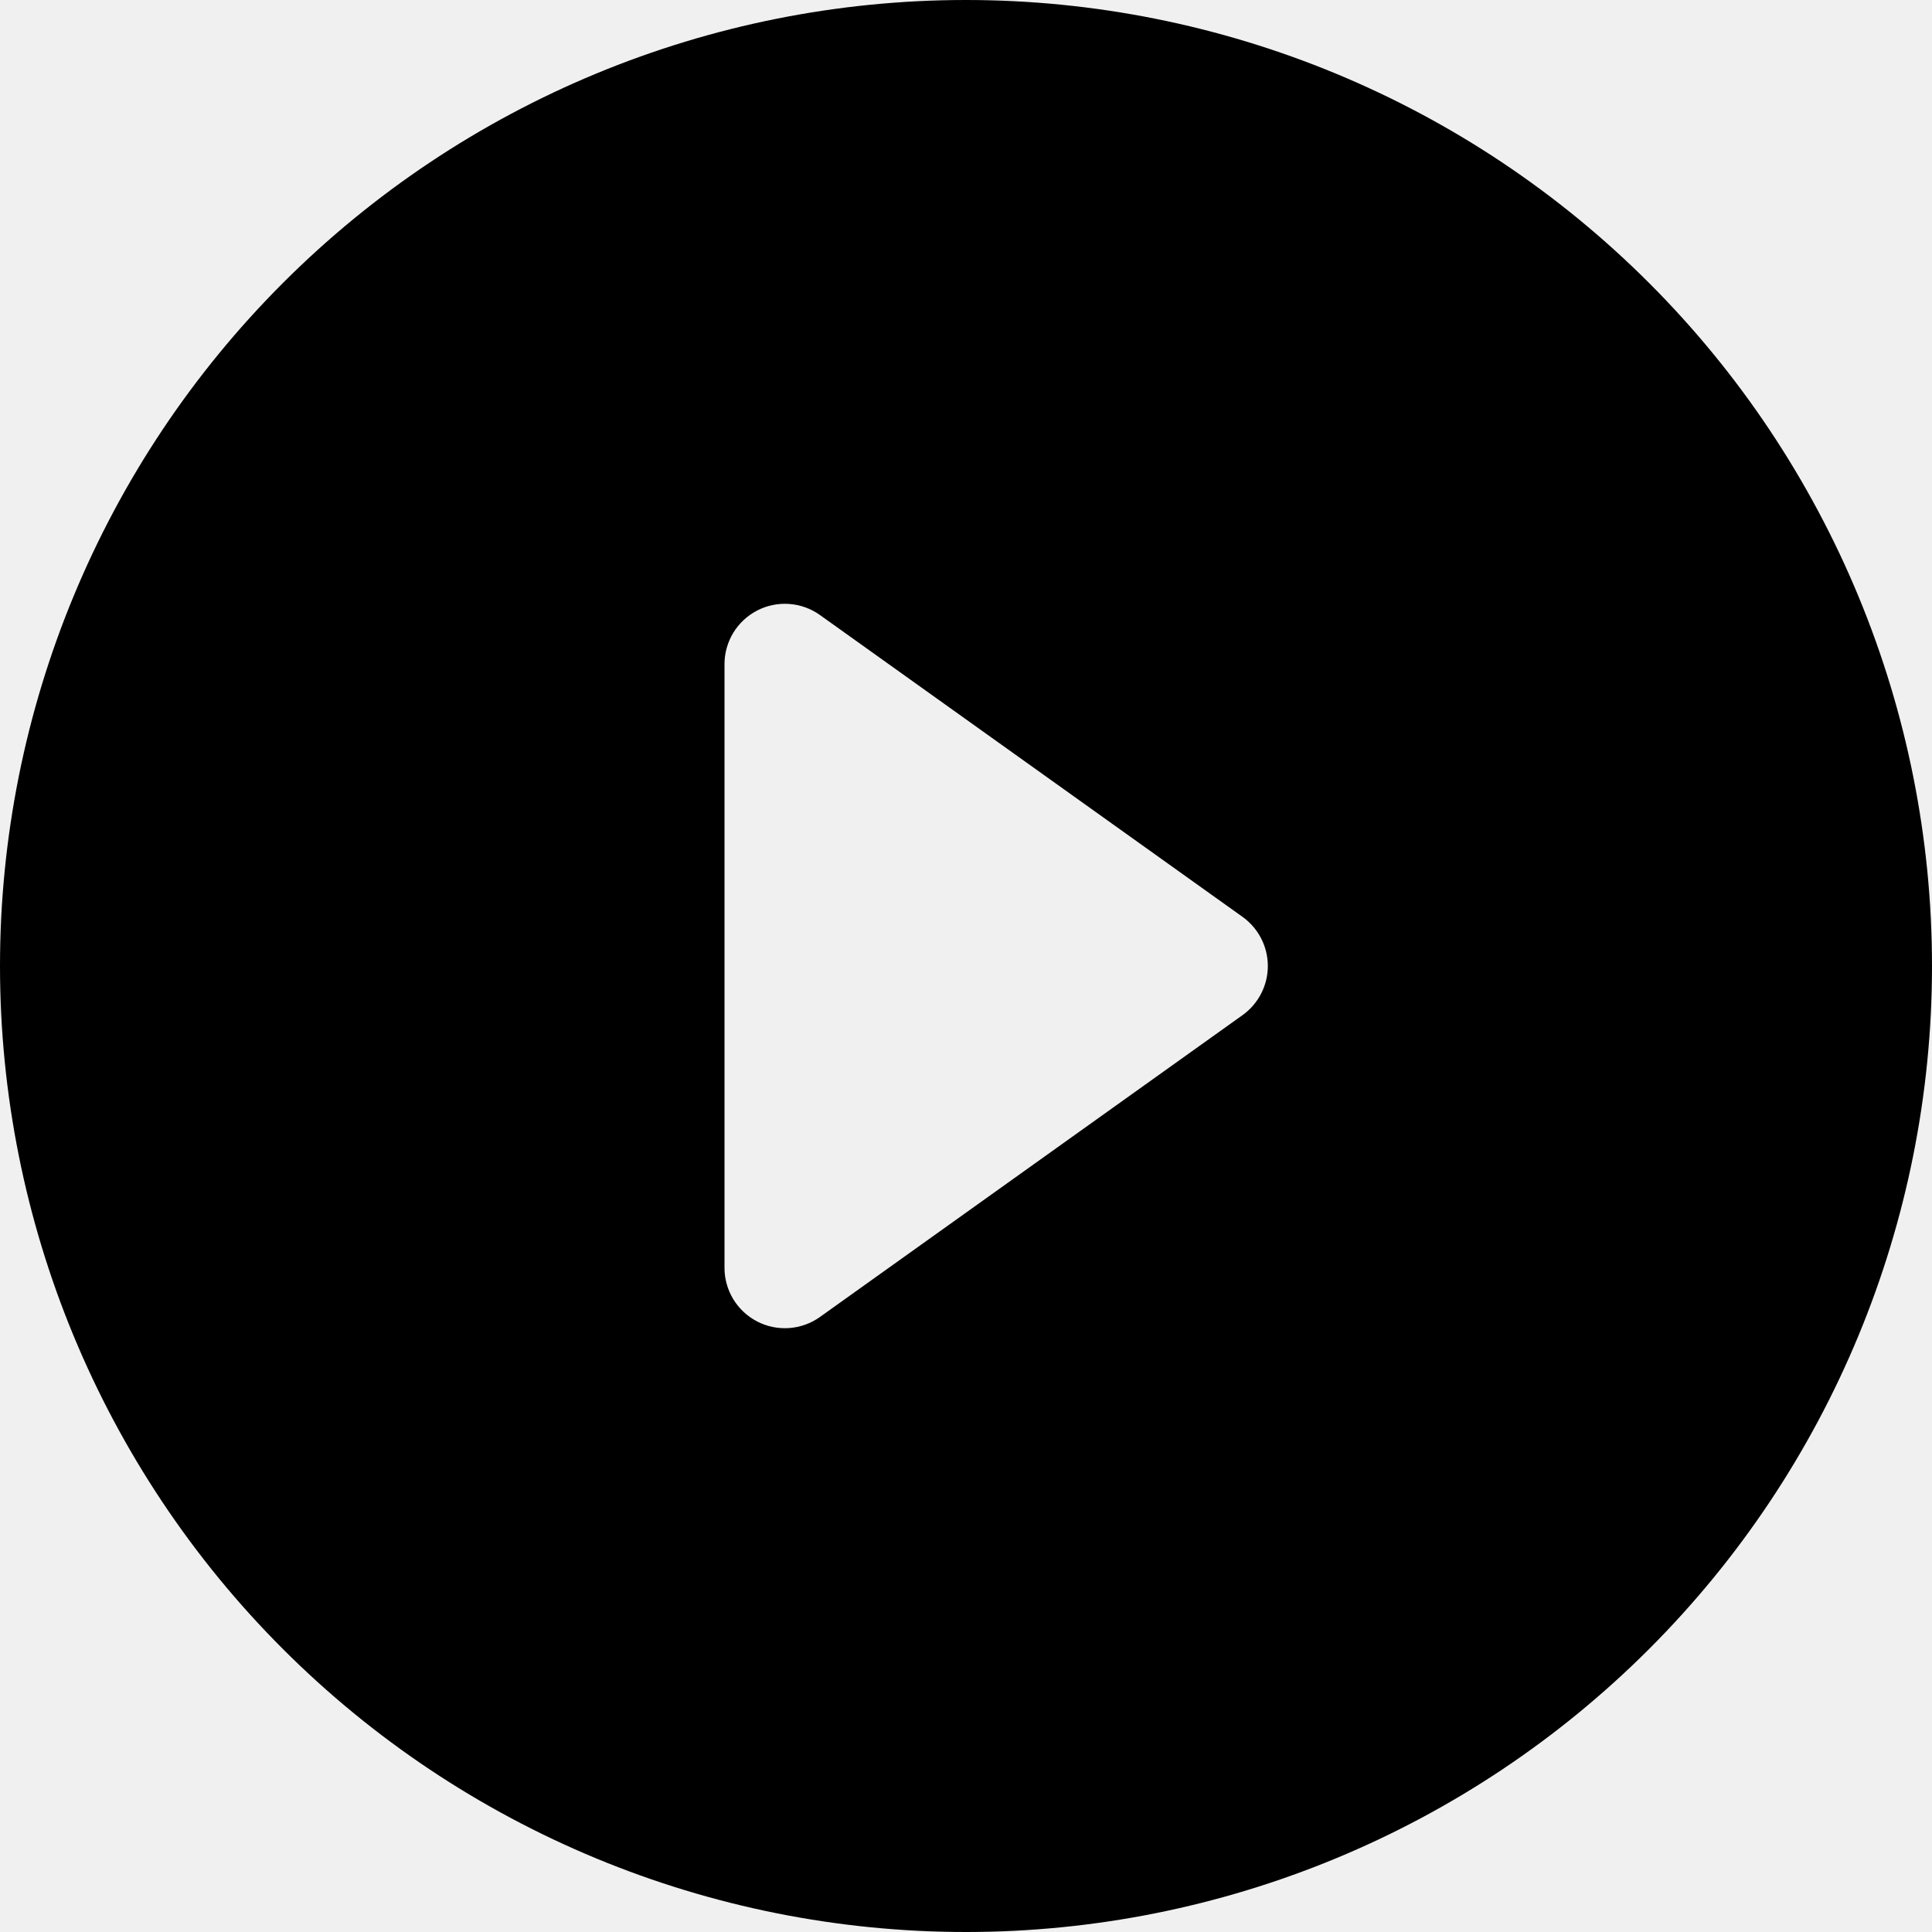
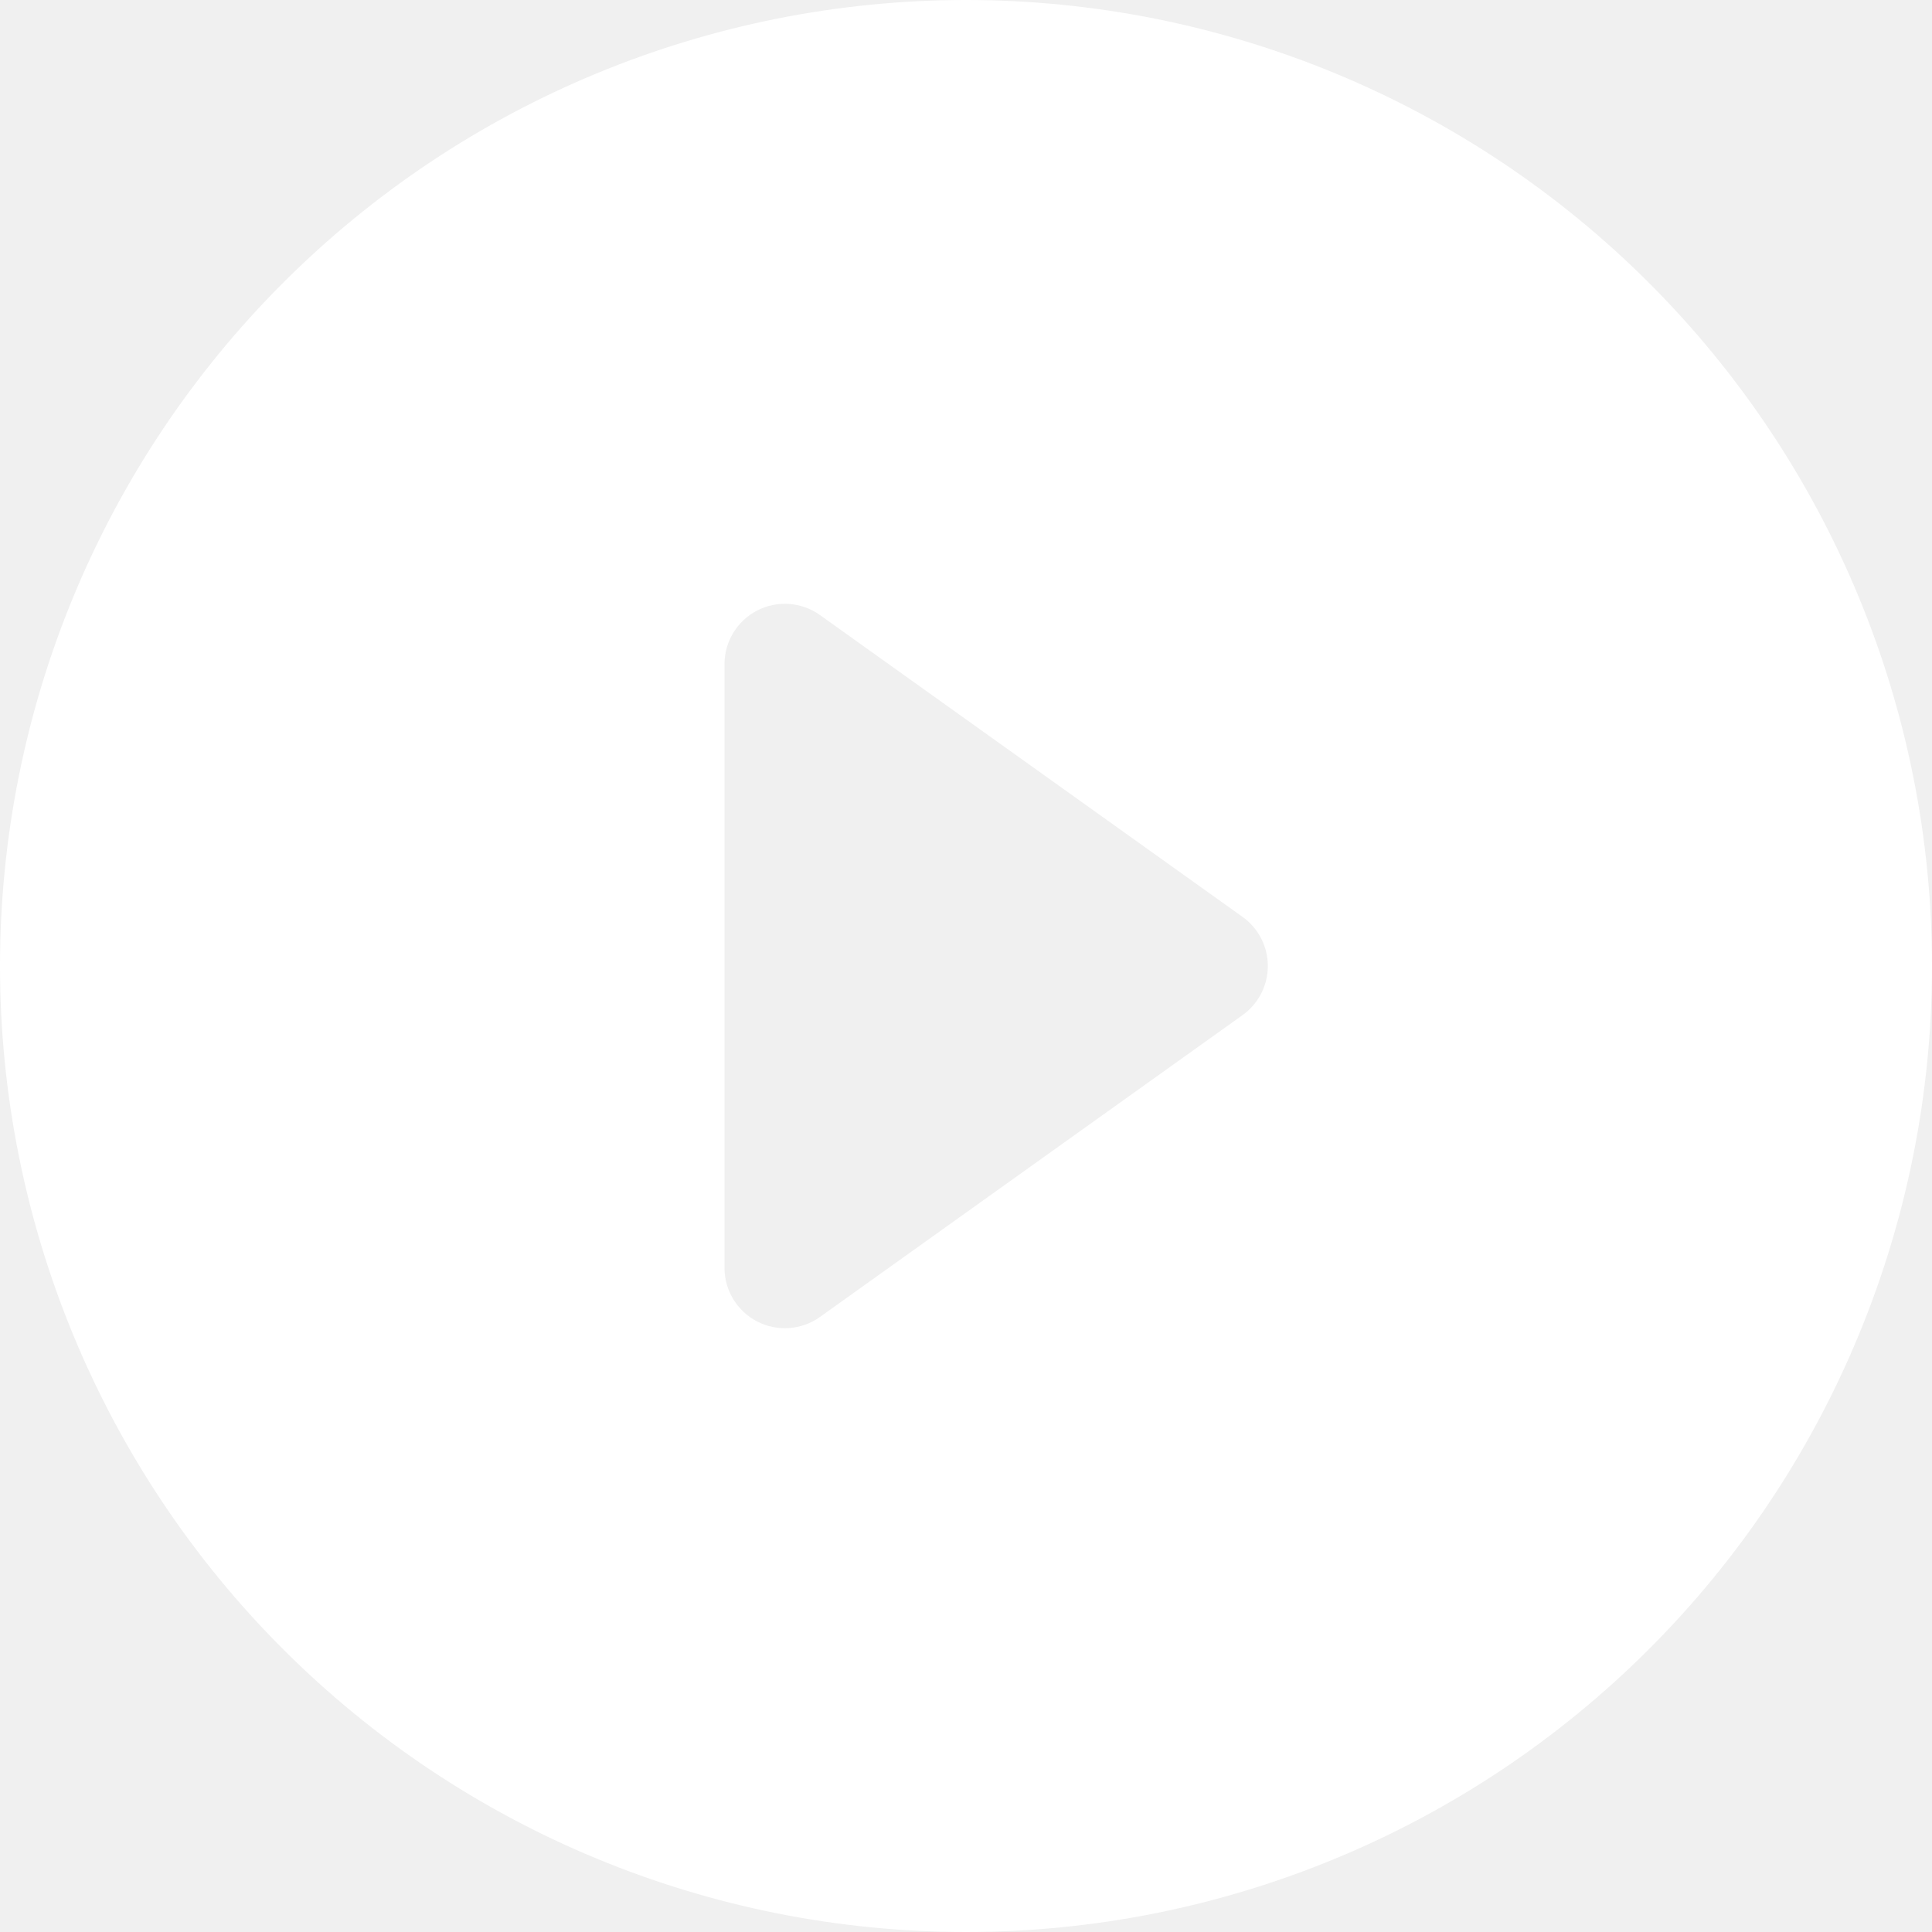
<svg xmlns="http://www.w3.org/2000/svg" width="53" height="53" viewBox="0 0 53 53" fill="none">
-   <path d="M53 26.5C53 33.528 50.208 40.269 45.238 45.238C40.269 50.208 33.528 53 26.5 53C19.472 53 12.731 50.208 7.762 45.238C2.792 40.269 0 33.528 0 26.5C0 19.472 2.792 12.731 7.762 7.762C12.731 2.792 19.472 0 26.5 0C33.528 0 40.269 2.792 45.238 7.762C50.208 12.731 53 19.472 53 26.5V26.5ZM22.492 16.871C22.244 16.694 21.953 16.59 21.65 16.568C21.346 16.546 21.043 16.608 20.773 16.747C20.503 16.887 20.276 17.098 20.117 17.357C19.959 17.617 19.875 17.915 19.875 18.219V34.781C19.875 35.085 19.959 35.383 20.117 35.643C20.276 35.902 20.503 36.113 20.773 36.253C21.043 36.392 21.346 36.454 21.65 36.432C21.953 36.41 22.244 36.306 22.492 36.129L34.086 27.848C34.3 27.695 34.475 27.493 34.596 27.258C34.717 27.024 34.78 26.764 34.78 26.5C34.78 26.236 34.717 25.976 34.596 25.742C34.475 25.507 34.3 25.305 34.086 25.152L22.492 16.871V16.871Z" fill="black" />
+   <path d="M53 26.5C53 33.528 50.208 40.269 45.238 45.238C40.269 50.208 33.528 53 26.5 53C19.472 53 12.731 50.208 7.762 45.238C2.792 40.269 0 33.528 0 26.5C0 19.472 2.792 12.731 7.762 7.762C12.731 2.792 19.472 0 26.5 0C33.528 0 40.269 2.792 45.238 7.762C50.208 12.731 53 19.472 53 26.5V26.5ZM22.492 16.871C22.244 16.694 21.953 16.59 21.65 16.568C21.346 16.546 21.043 16.608 20.773 16.747C20.503 16.887 20.276 17.098 20.117 17.357C19.959 17.617 19.875 17.915 19.875 18.219V34.781C19.875 35.085 19.959 35.383 20.117 35.643C20.276 35.902 20.503 36.113 20.773 36.253C21.043 36.392 21.346 36.454 21.65 36.432C21.953 36.41 22.244 36.306 22.492 36.129L34.086 27.848C34.3 27.695 34.475 27.493 34.596 27.258C34.717 27.024 34.78 26.764 34.78 26.5C34.78 26.236 34.717 25.976 34.596 25.742C34.475 25.507 34.3 25.305 34.086 25.152L22.492 16.871V16.871Z" fill="white" />
</svg>
